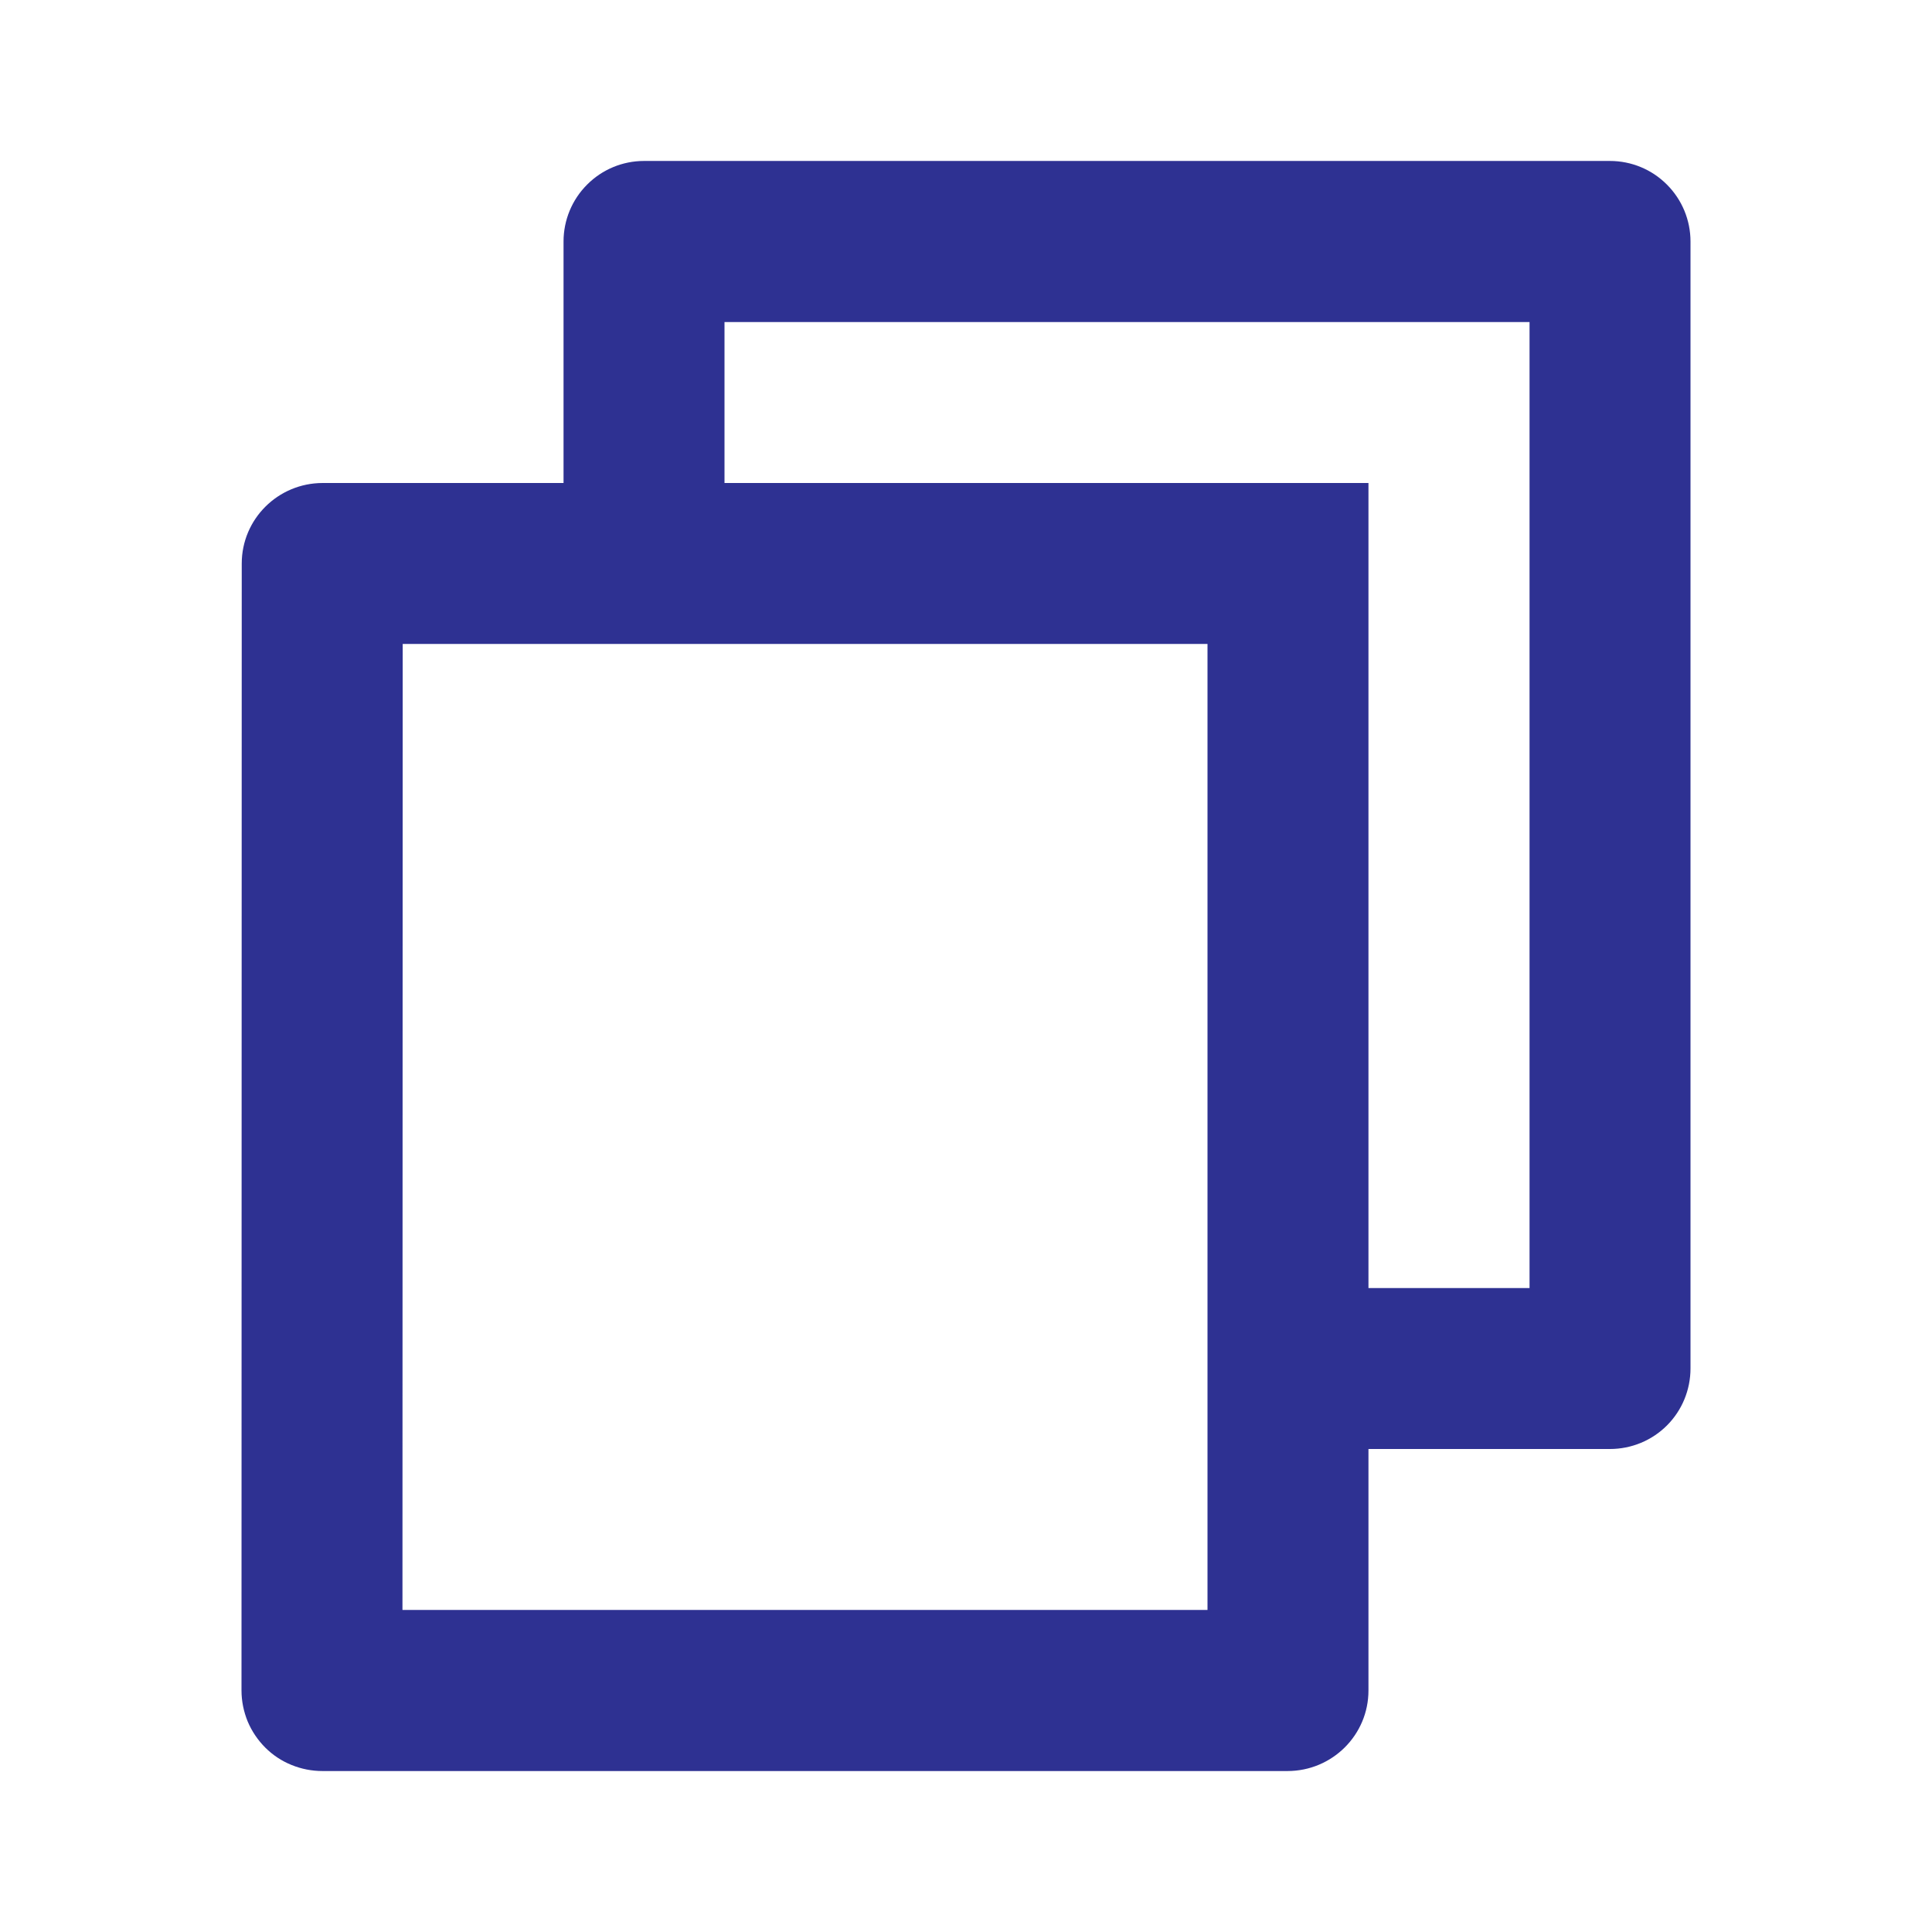
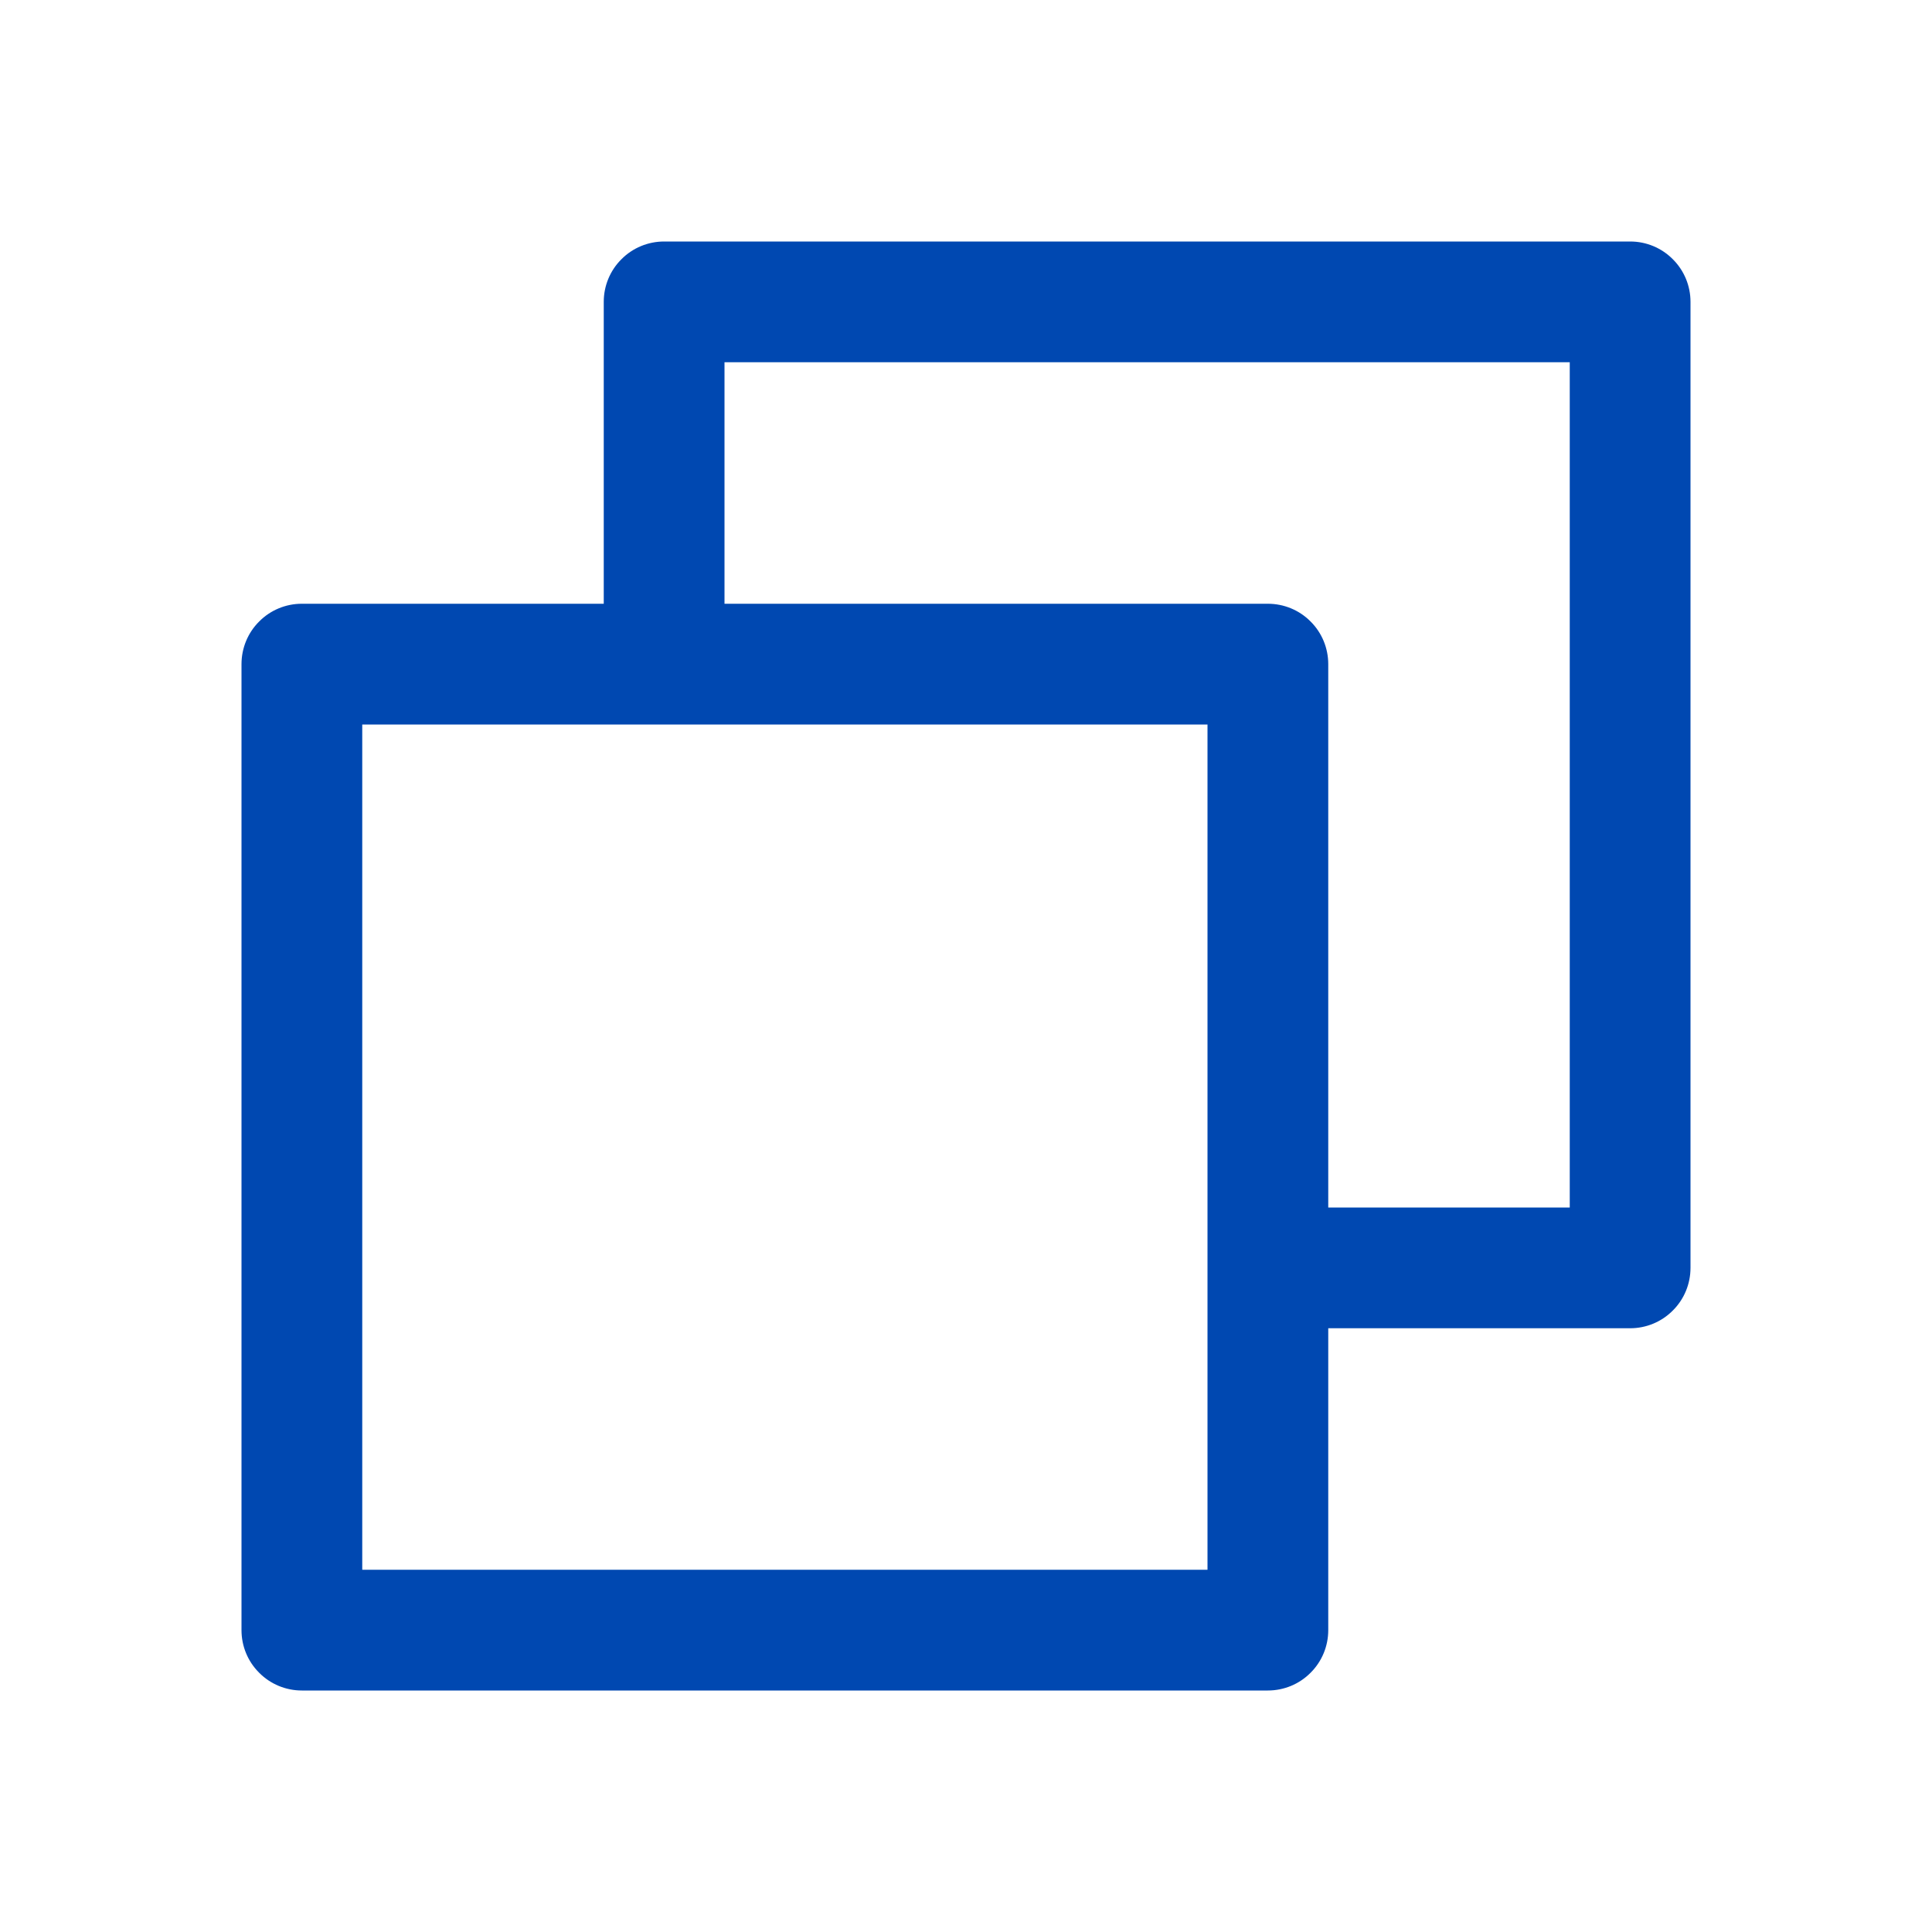
- <svg xmlns="http://www.w3.org/2000/svg" width="16" height="16" viewBox="0 0 16 16" fill="none">
-   <path d="M4.667 4V2C4.667 1.823 4.737 1.654 4.862 1.529C4.987 1.403 5.157 1.333 5.333 1.333H13.333C13.51 1.333 13.68 1.403 13.805 1.529C13.93 1.654 14 1.823 14 2V11.333C14 11.51 13.93 11.68 13.805 11.805C13.68 11.93 13.51 12 13.333 12H11.333V14C11.333 14.368 11.033 14.667 10.662 14.667H2.671C2.583 14.667 2.496 14.65 2.415 14.617C2.333 14.584 2.259 14.535 2.197 14.473C2.135 14.411 2.085 14.337 2.051 14.256C2.018 14.175 2 14.088 2 14L2.002 4.667C2.002 4.299 2.302 4 2.673 4H4.667ZM3.335 5.333L3.333 13.333H10V5.333H3.335ZM6 4H11.333V10.667H12.667V2.667H6V4Z" fill="#2E3192" />
+ <svg xmlns="http://www.w3.org/2000/svg" width="18" height="18" viewBox="0 0 18 18" fill="none">
+   <path d="M15.188 2.25H6.188C6.038 2.25 5.895 2.309 5.79 2.415C5.684 2.52 5.625 2.663 5.625 2.812V5.625H2.812C2.663 5.625 2.52 5.684 2.415 5.79C2.309 5.895 2.25 6.038 2.25 6.188V15.188C2.25 15.337 2.309 15.48 2.415 15.585C2.52 15.691 2.663 15.75 2.812 15.75H11.812C11.962 15.75 12.105 15.691 12.21 15.585C12.316 15.48 12.375 15.337 12.375 15.188V12.375H15.188C15.337 12.375 15.48 12.316 15.585 12.21C15.691 12.105 15.75 11.962 15.75 11.812V2.812C15.75 2.663 15.691 2.52 15.585 2.415C15.48 2.309 15.337 2.25 15.188 2.25ZM11.25 14.625H3.375V6.75H11.25V14.625ZM14.625 11.25H12.375V6.188C12.375 6.038 12.316 5.895 12.21 5.79C12.105 5.684 11.962 5.625 11.812 5.625H6.75V3.375H14.625V11.25Z" fill="#0048B1" />
</svg>
